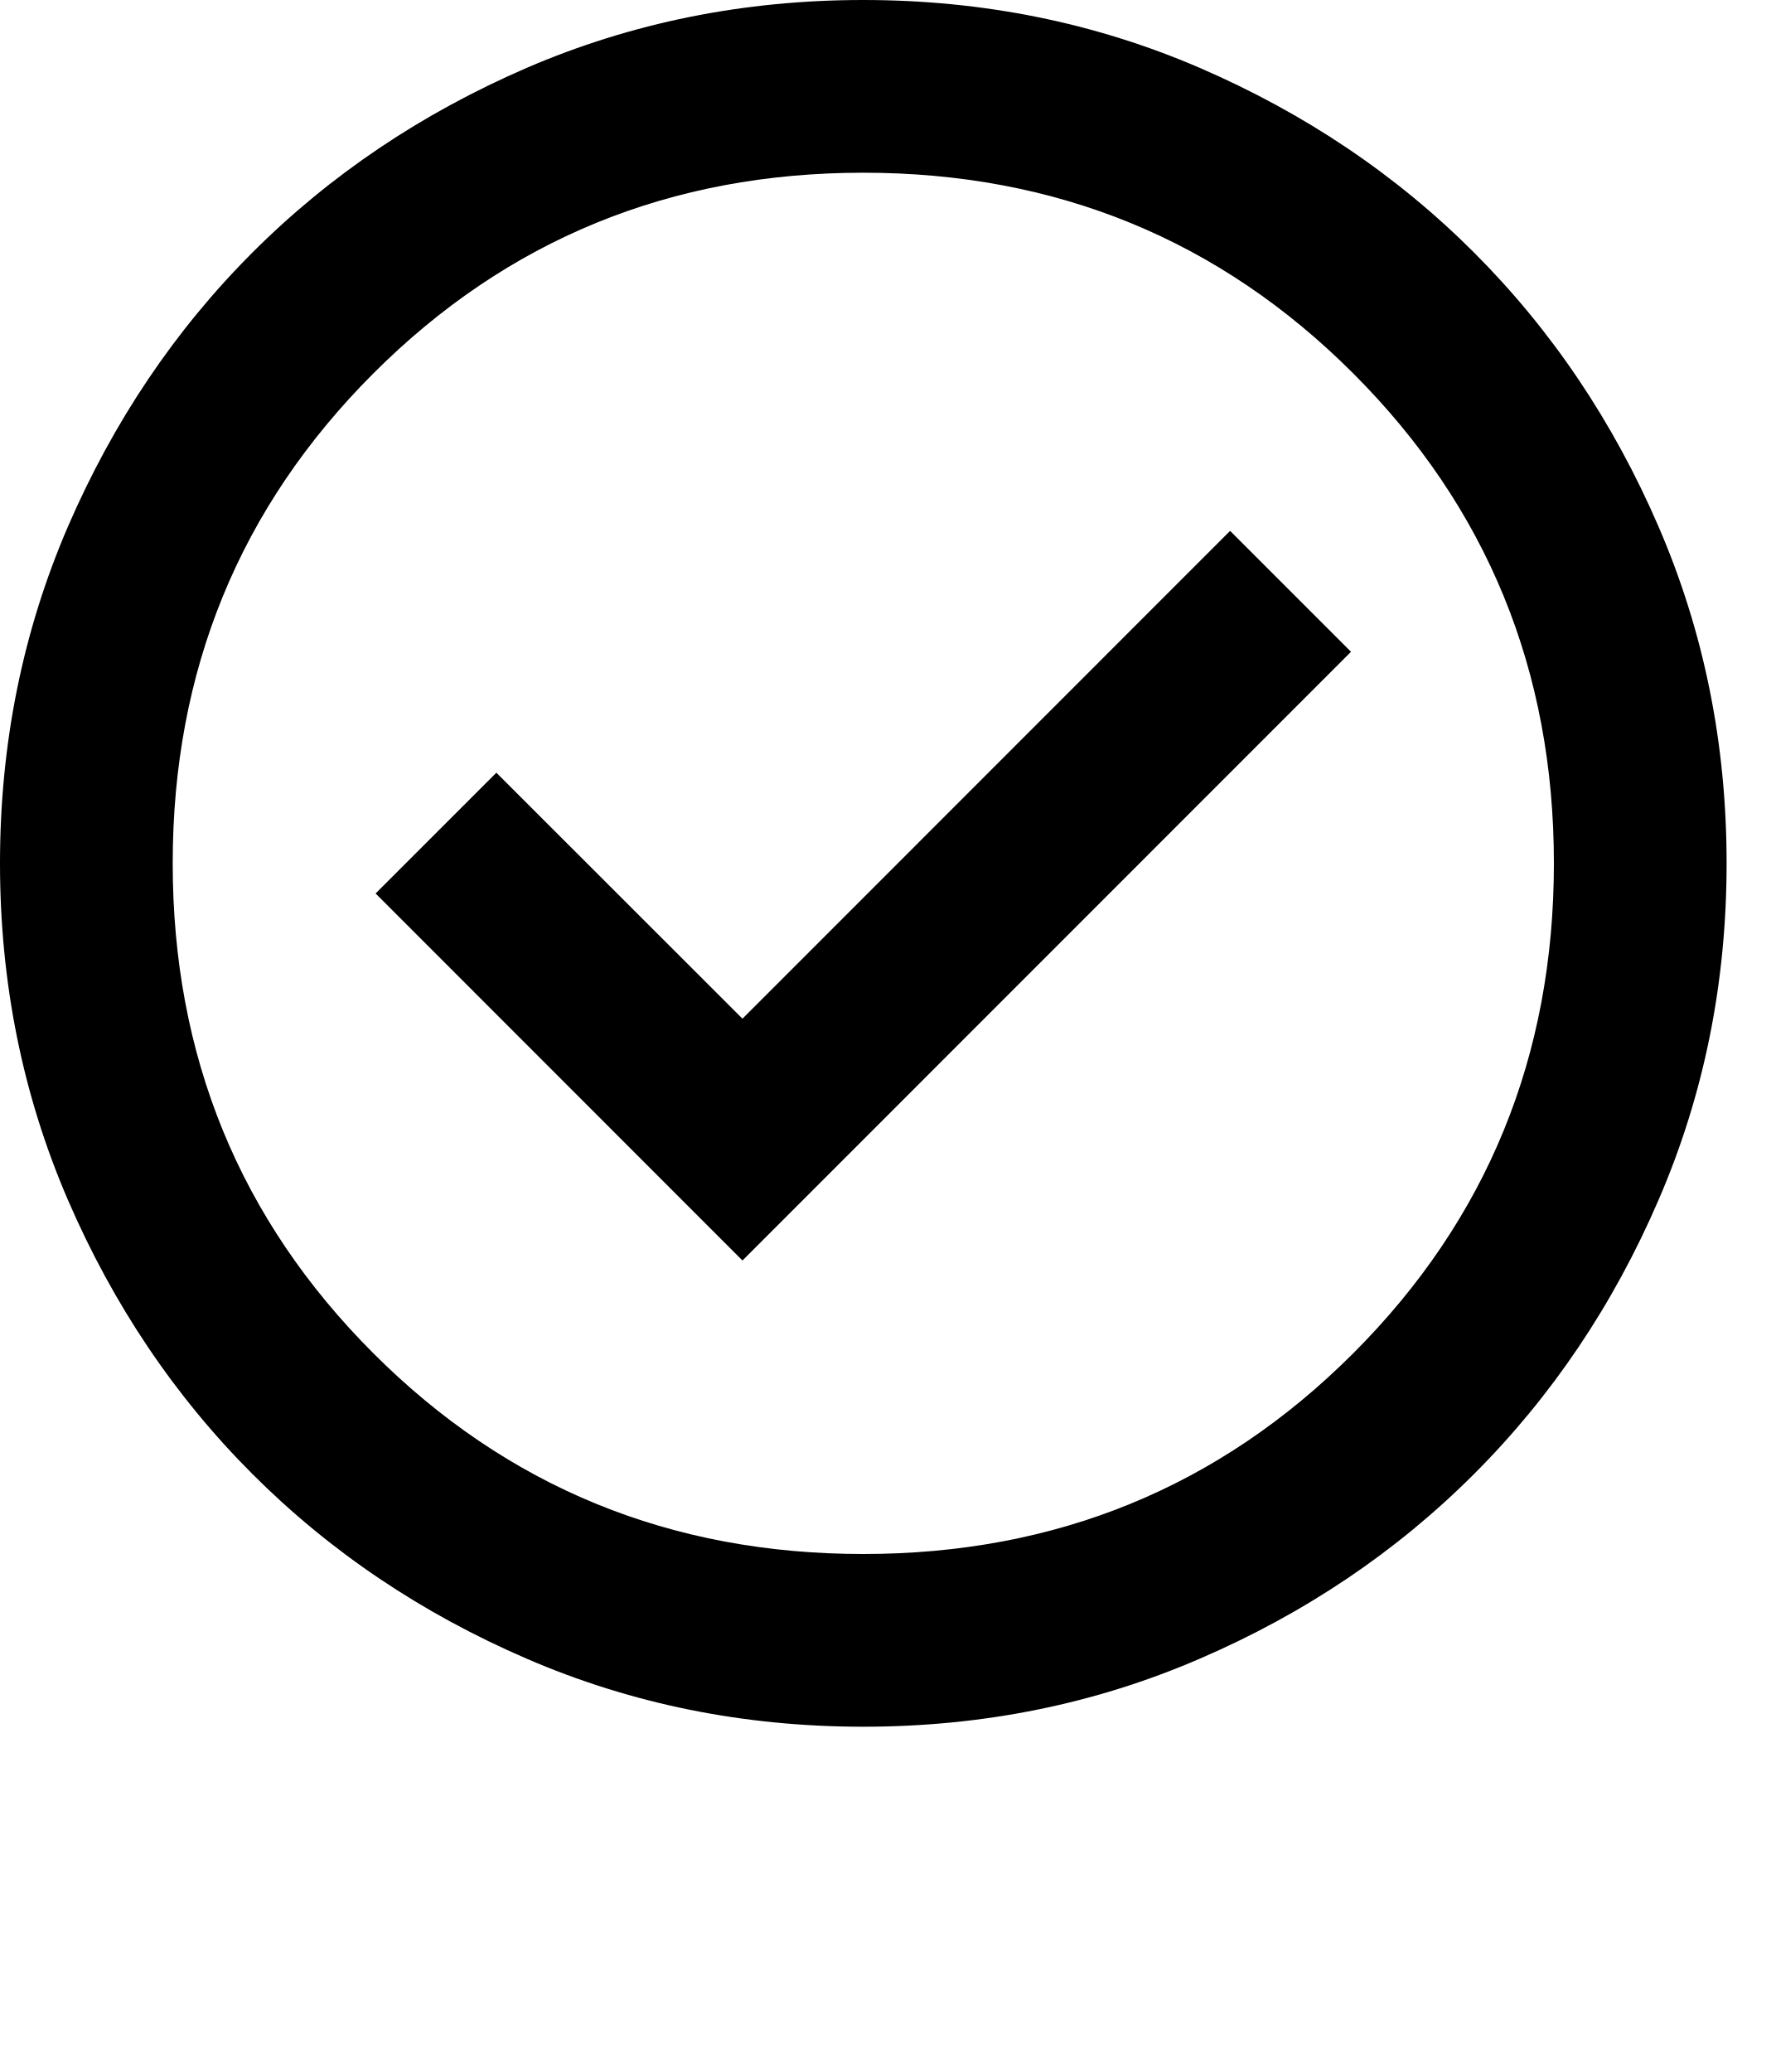
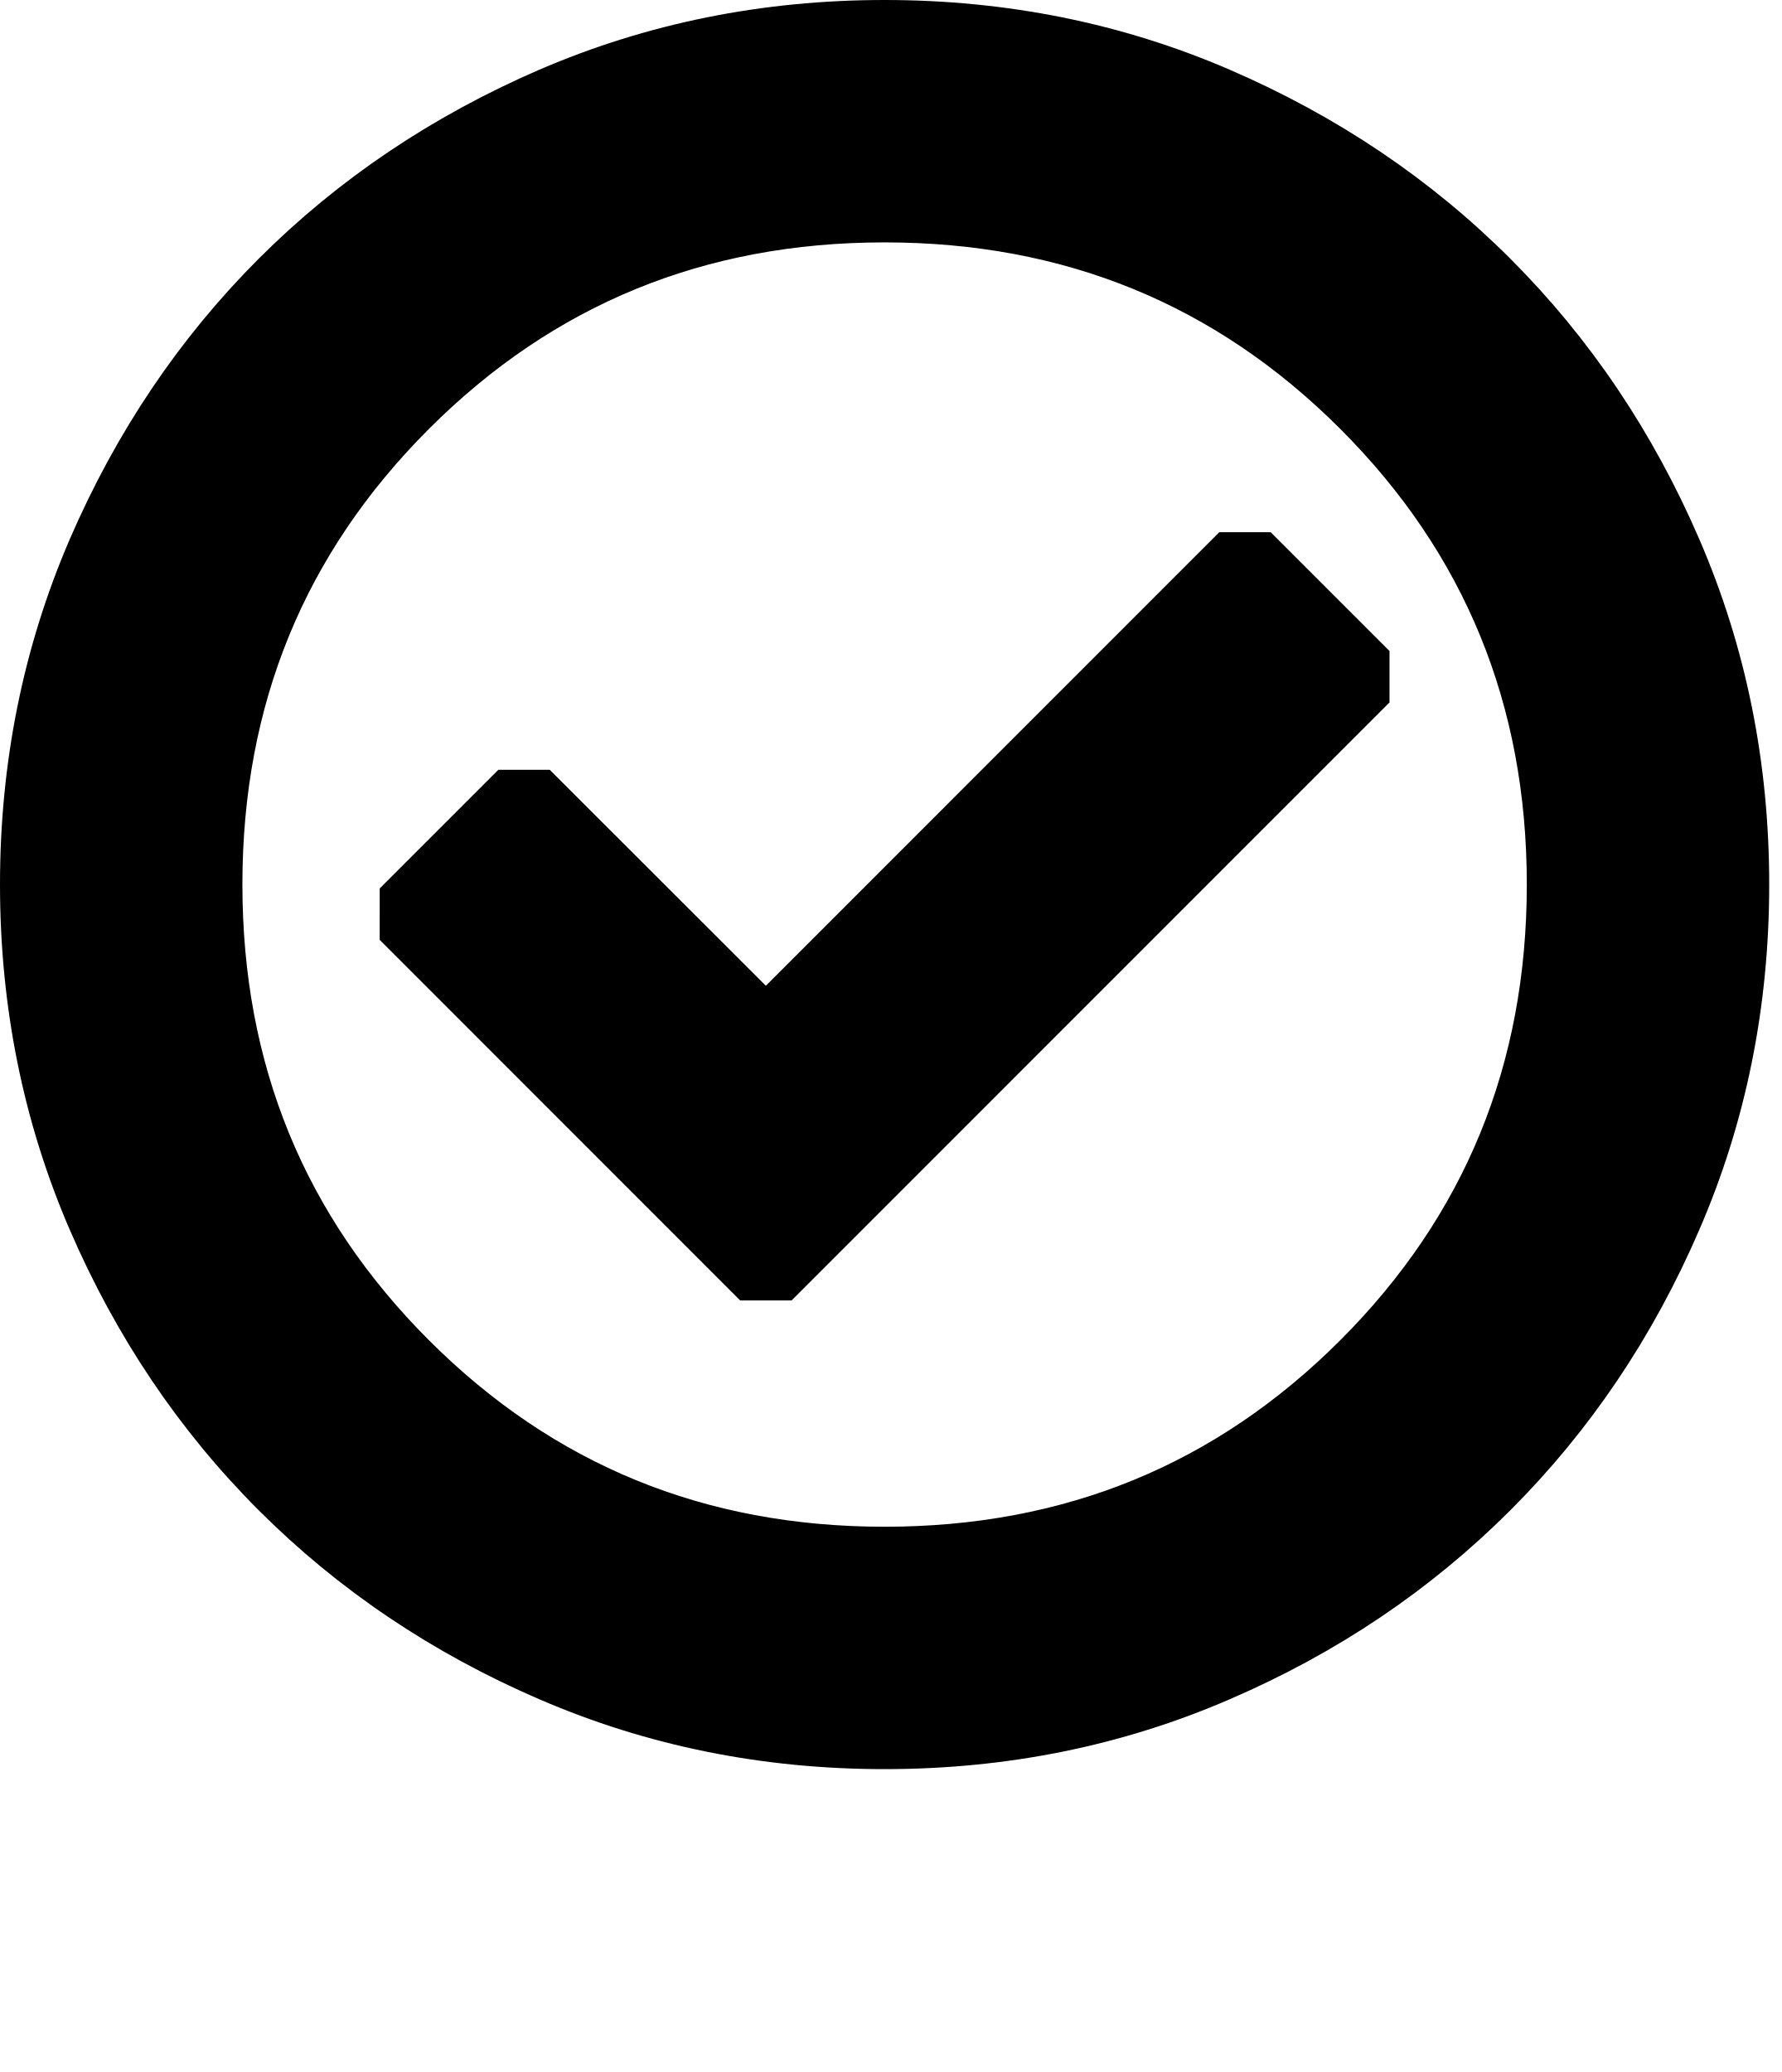
- <svg xmlns="http://www.w3.org/2000/svg" viewBox="0 0 12 14" fill="none">
+ <svg xmlns="http://www.w3.org/2000/svg" width="12.25" height="14.25" viewBox="0 0 12.25 14.25" fill="none">
  <g id="Frame 109">
-     <path id="Icon" d="M5.017 8.517L9.129 4.404L8.312 3.587L5.017 6.883L3.354 5.221L2.538 6.037L5.017 8.517V8.517M5.833 11.667C5.026 11.667 4.268 11.514 3.558 11.207C2.849 10.901 2.231 10.485 1.706 9.96C1.181 9.435 0.766 8.818 0.459 8.108C0.153 7.399 0 6.64 0 5.833C0 5.026 0.153 4.268 0.459 3.558C0.766 2.849 1.181 2.231 1.706 1.706C2.231 1.181 2.849 0.766 3.558 0.459C4.268 0.153 5.026 0 5.833 0C6.64 0 7.399 0.153 8.108 0.459C8.818 0.766 9.435 1.181 9.96 1.706C10.485 2.231 10.901 2.849 11.207 3.558C11.514 4.268 11.667 5.026 11.667 5.833C11.667 6.64 11.514 7.399 11.207 8.108C10.901 8.818 10.485 9.435 9.96 9.96C9.435 10.485 8.818 10.901 8.108 11.207C7.399 11.514 6.64 11.667 5.833 11.667V11.667M5.833 10.5C7.136 10.5 8.24 10.048 9.144 9.144C10.048 8.24 10.5 7.136 10.5 5.833C10.5 4.531 10.048 3.427 9.144 2.523C8.24 1.619 7.136 1.167 5.833 1.167C4.531 1.167 3.427 1.619 2.523 2.523C1.619 3.427 1.167 4.531 1.167 5.833C1.167 7.136 1.619 8.24 2.523 9.144C3.427 10.048 4.531 10.5 5.833 10.5V10.5M5.833 5.833V5.833V5.833V5.833V5.833V5.833V5.833V5.833V5.833V5.833" fill="currentColor" />
+     <path id="Icon" d="M5.267 8.767L9.379 4.654L8.562 3.837L5.267 7.133L3.604 5.471L2.788 6.287L5.267 8.767ZM6.083 11.917C5.276 11.917 4.518 11.764 3.808 11.457C3.099 11.151 2.481 10.735 1.956 10.21C1.431 9.685 1.016 9.068 0.709 8.358C0.403 7.649 0.25 6.89 0.25 6.083C0.25 5.276 0.403 4.518 0.709 3.808C1.016 3.099 1.431 2.481 1.956 1.956C2.481 1.431 3.099 1.016 3.808 0.709C4.518 0.403 5.276 0.25 6.083 0.25C6.89 0.25 7.649 0.403 8.358 0.709C9.068 1.016 9.685 1.431 10.21 1.956C10.735 2.481 11.151 3.099 11.457 3.808C11.764 4.518 11.917 5.276 11.917 6.083C11.917 6.89 11.764 7.649 11.457 8.358C11.151 9.068 10.735 9.685 10.21 10.21C9.685 10.735 9.068 11.151 8.358 11.457C7.649 11.764 6.89 11.917 6.083 11.917ZM6.083 10.75C7.386 10.75 8.49 10.298 9.394 9.394C10.298 8.49 10.75 7.386 10.75 6.083C10.75 4.781 10.298 3.677 9.394 2.773C8.49 1.869 7.386 1.417 6.083 1.417C4.781 1.417 3.677 1.869 2.773 2.773C1.869 3.677 1.417 4.781 1.417 6.083C1.417 7.386 1.869 8.49 2.773 9.394C3.677 10.298 4.781 10.75 6.083 10.75Z" fill="currentColor" stroke="currentColor" stroke-width="0.5" stroke-linejoin="bevel" />
  </g>
</svg>
